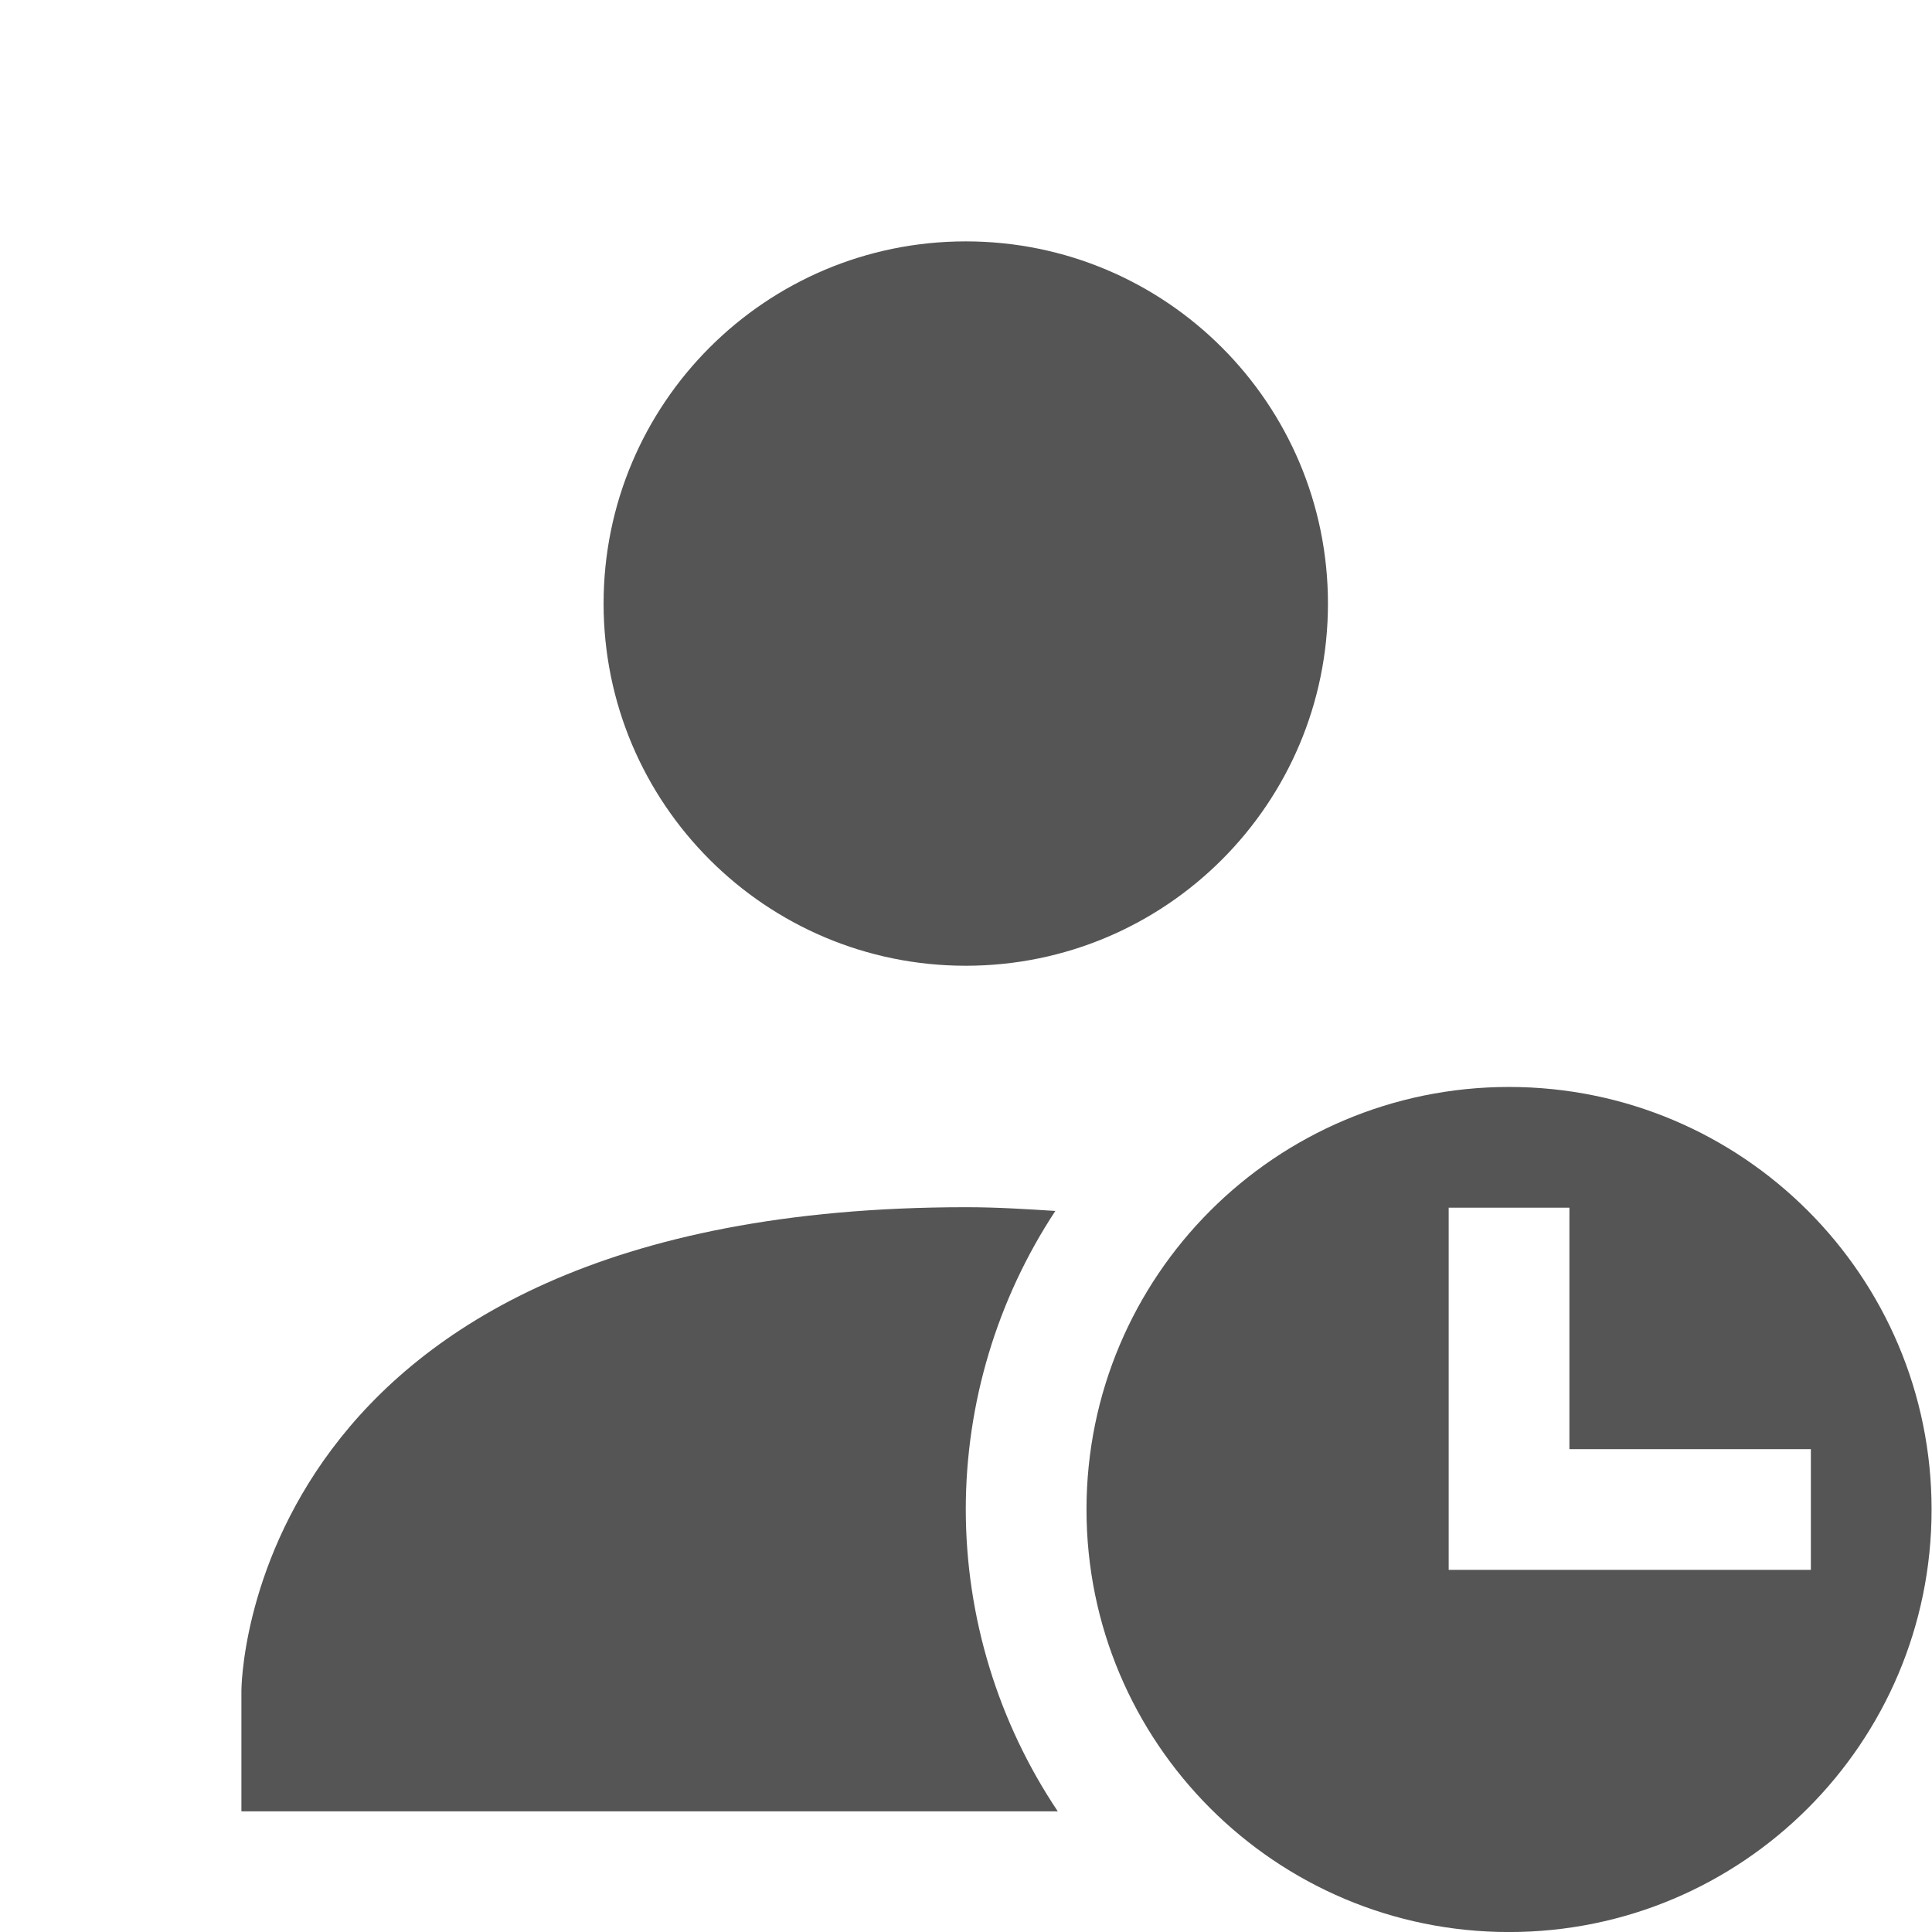
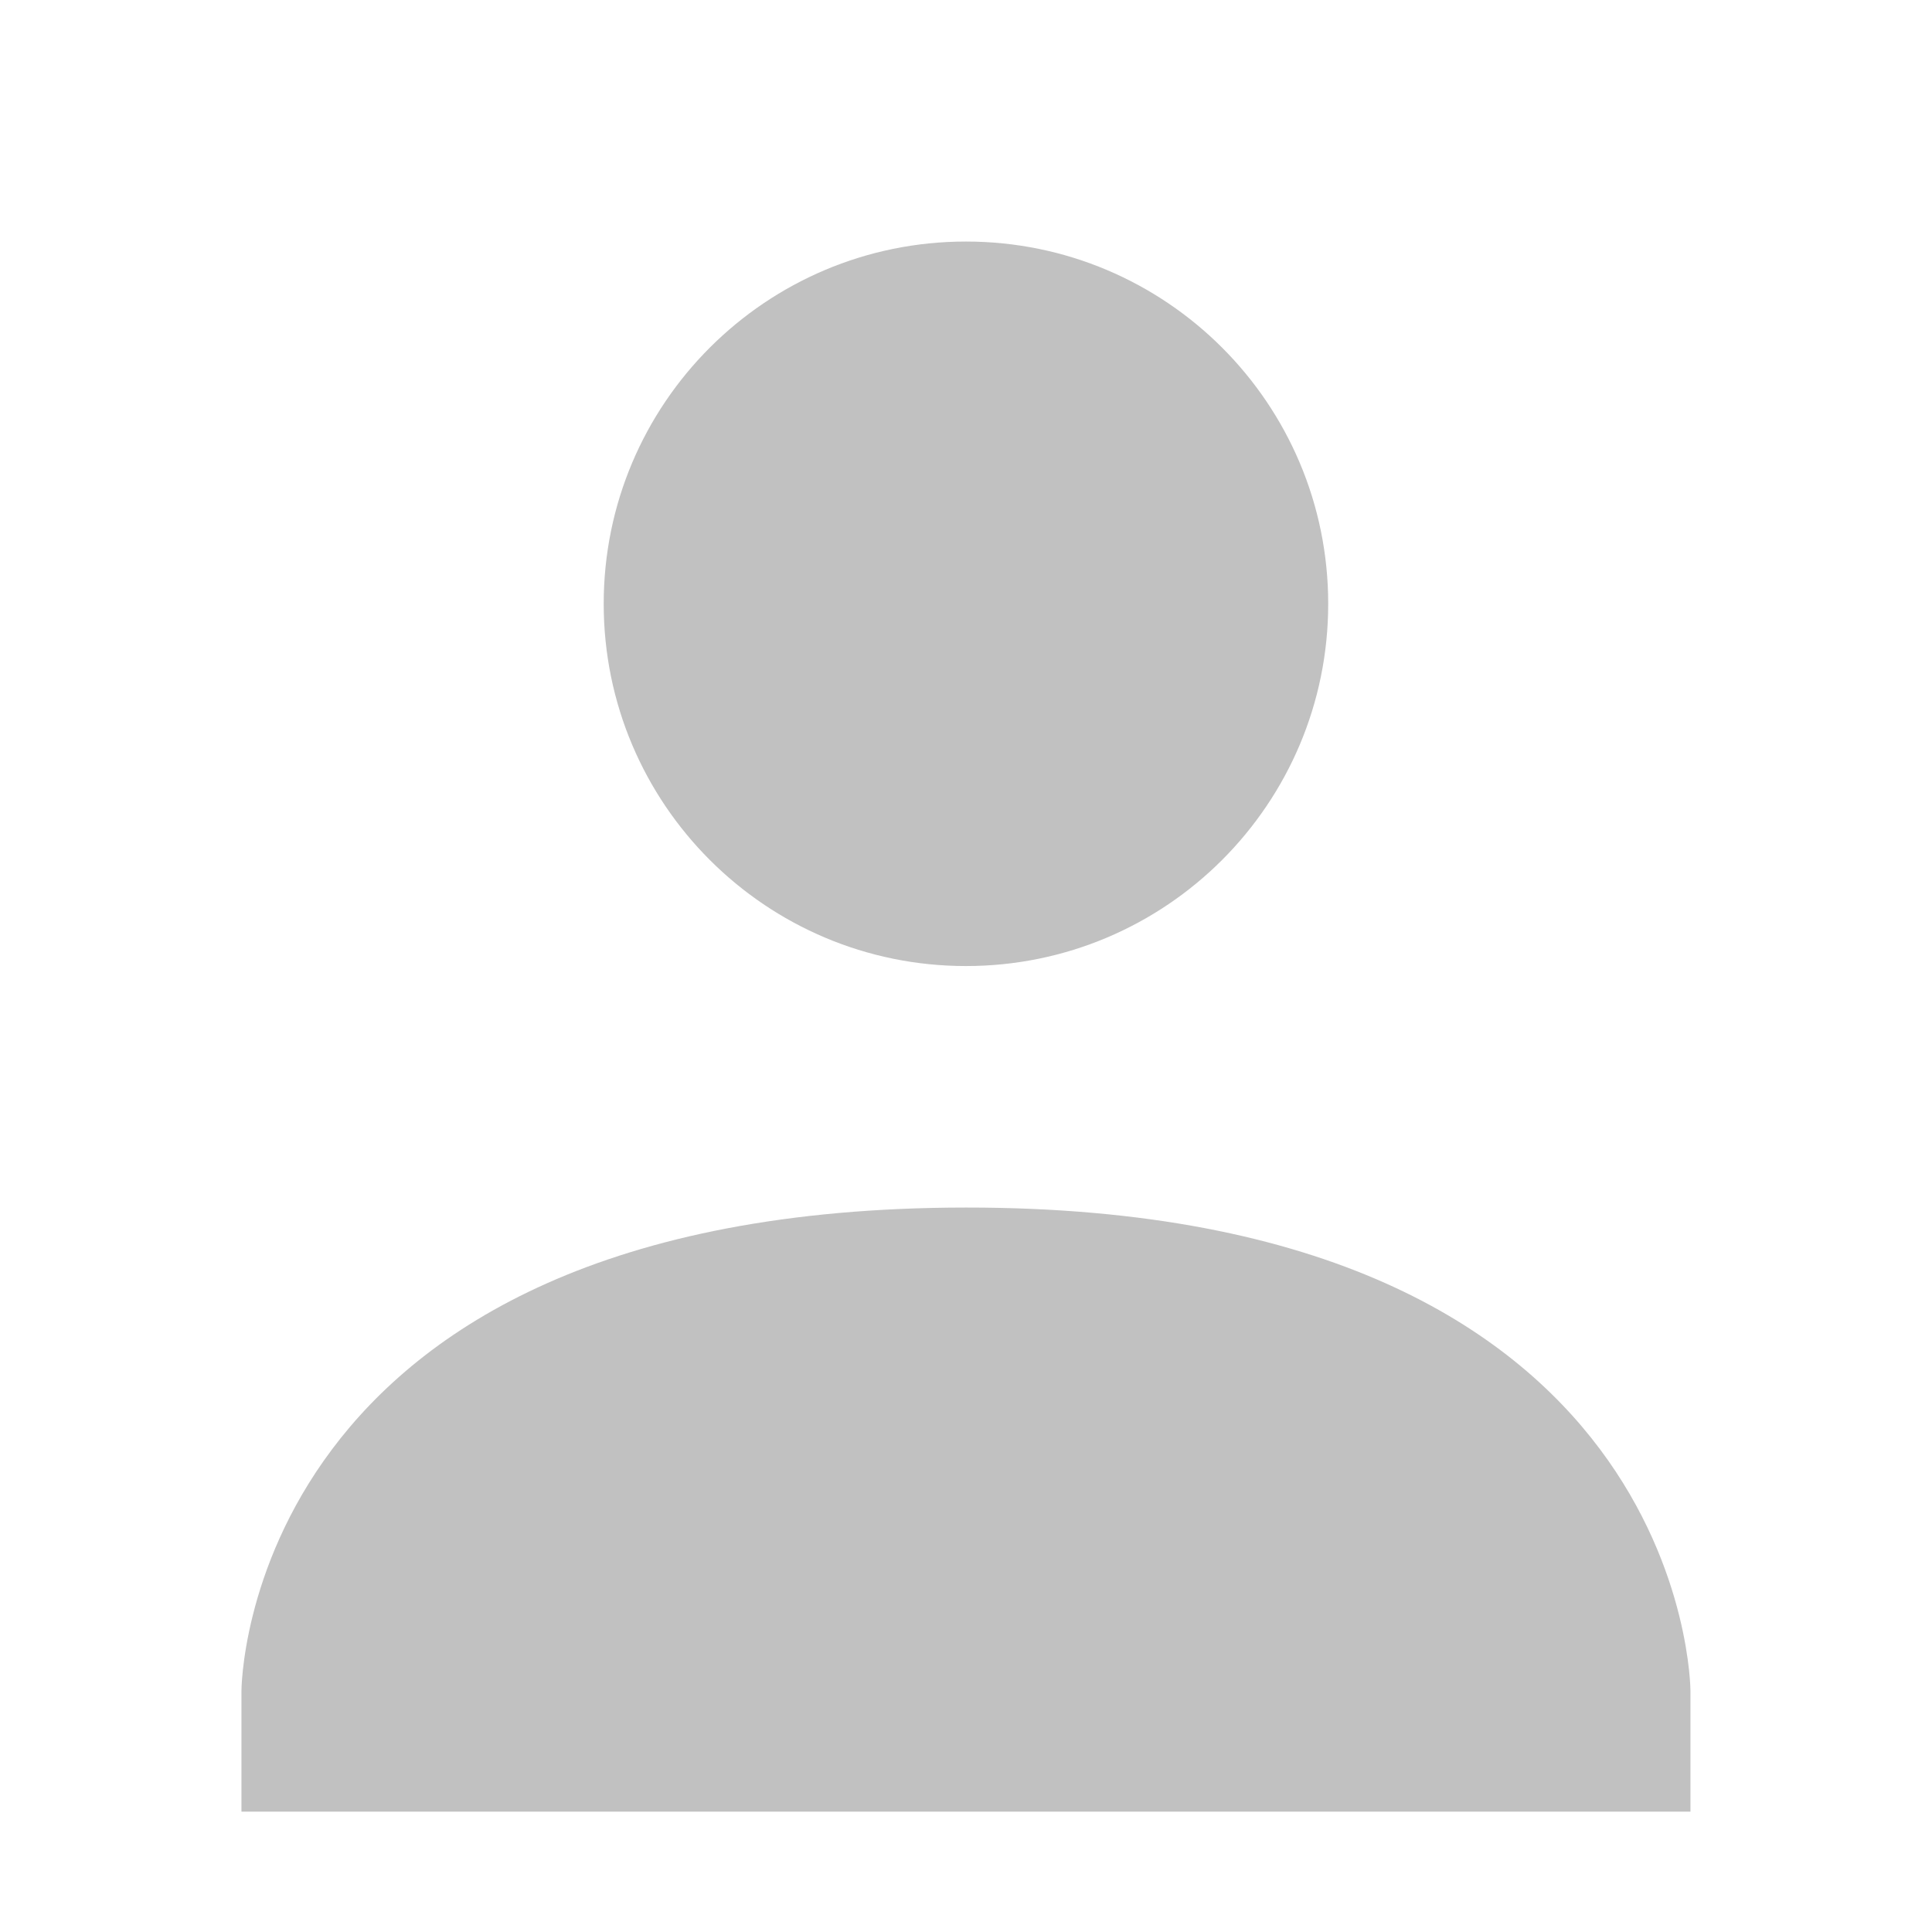
- <svg xmlns="http://www.w3.org/2000/svg" xmlns:ns1="http://www.openswatchbook.org/uri/2009/osb" height="16.003" id="svg7384" style="enable-background:new" version="1.1" width="16">
+ <svg xmlns="http://www.w3.org/2000/svg" xmlns:ns1="http://www.openswatchbook.org/uri/2009/osb" height="16" id="svg7384" style="enable-background:new" version="1.1" width="16">
  <defs id="defs7386">
    <linearGradient id="linearGradient6882" ns1:paint="solid">
      <stop id="stop6884" offset="0" style="stop-color:#555555;stop-opacity:1;" />
    </linearGradient>
    <linearGradient id="linearGradient5606" ns1:paint="solid">
      <stop id="stop5608" offset="0" style="stop-color:#000000;stop-opacity:1;" />
    </linearGradient>
    <filter id="filter7554" style="color-interpolation-filters:sRGB">
      <feBlend id="feBlend7556" in2="BackgroundImage" mode="darken" />
    </filter>
  </defs>
-   <g id="layer9" style="display:inline" transform="translate(-325.0004,275.0034)">
-     <path d="m 333,-273.004 c -1.657,0 -3,1.343 -3,3 0,1.657 1.343,3 3,3 1.657,0 3,-1.343 3,-3 0,-1.657 -1.343,-3 -3,-3 z m 0,8 c -6,0.003 -6,4.004 -6,4.004 l 0,1 6.762,0 a 4.5,4.5 0 0 1 -0.762,-2.5 4.5,4.5 0 0 1 0.742,-2.473 c -0.241,-0.015 -0.479,-0.031 -0.742,-0.031 z" id="path6391" style="color:#000000;font-style:normal;font-variant:normal;font-weight:normal;font-stretch:normal;font-size:medium;line-height:normal;font-family:Sans;-inkscape-font-specification:Sans;text-indent:0;text-align:start;text-decoration:none;text-decoration-line:none;letter-spacing:normal;word-spacing:normal;text-transform:none;direction:ltr;block-progression:tb;writing-mode:lr-tb;baseline-shift:baseline;text-anchor:start;display:inline;overflow:visible;visibility:visible;fill:#555555;fill-opacity:1;stroke:none;stroke-width:2;marker:none;enable-background:accumulate" />
-     <path d="m 337.5,-266 c -1.933,0 -3.5,1.567 -3.5,3.5 0,1.933 1.567,3.5 3.5,3.5 1.933,0 3.5,-1.567 3.5,-3.5 0,-1.933 -1.567,-3.5 -3.5,-3.5 z m -0.5,1 1,0 0,2 2,0 0,1 -3,0 z" id="path6393" style="color:#000000;clip-rule:nonzero;display:inline;overflow:visible;visibility:visible;opacity:1;isolation:auto;mix-blend-mode:normal;color-interpolation:sRGB;color-interpolation-filters:linearRGB;solid-color:#000000;solid-opacity:1;fill:#555555;fill-opacity:1;fill-rule:evenodd;stroke:none;stroke-width:1;stroke-linecap:butt;stroke-linejoin:miter;stroke-miterlimit:4;stroke-dasharray:none;stroke-dashoffset:0;stroke-opacity:1;color-rendering:auto;image-rendering:auto;shape-rendering:auto;text-rendering:auto;enable-background:accumulate" />
+   <g id="layer9" style="display:inline" transform="translate(-385.0004,435.0034)">
+     <path d="m 393,-433.003 c 1.657,0 3,1.343 3,3 0,1.657 -1.343,3 -3,3 -1.657,0 -3,-1.343 -3,-3 0,-1.657 1.343,-3 3,-3 z m 0,8 c 6,-0.003 6,4.003 6,4.003 l 0,1 -12,0 0,-1 c 0,0 0,-4 6,-4.003 z" id="path6357" style="color:#000000;font-style:normal;font-variant:normal;font-weight:normal;font-stretch:normal;font-size:medium;line-height:normal;font-family:Sans;-inkscape-font-specification:Sans;text-indent:0;text-align:start;text-decoration:none;text-decoration-line:none;letter-spacing:normal;word-spacing:normal;text-transform:none;direction:ltr;block-progression:tb;writing-mode:lr-tb;baseline-shift:baseline;text-anchor:start;display:inline;overflow:visible;visibility:visible;opacity:0.35;fill:#4d4d4d;fill-opacity:1;stroke:none;stroke-width:2;marker:none;enable-background:accumulate" />
  </g>
-   <g id="layer10" style="display:inline;filter:url(#filter7554)" transform="translate(-325.0004,275.0034)" />
-   <g id="layer1" style="display:inline" transform="translate(-84.00023,-341.9966)" />
-   <g id="layer14" style="display:inline" transform="translate(-325.0004,275.0034)" />
-   <g id="layer15" style="display:inline" transform="translate(-325.0004,275.0034)" />
-   <g id="g71291" style="display:inline" transform="translate(-325.0004,275.0034)" />
-   <g id="layer2" style="display:inline" transform="translate(-84.00023,-191.9966)" />
-   <g id="layer12" style="display:inline" transform="translate(-325.0004,275.0034)" />
+   <g id="layer10" style="display:inline;filter:url(#filter7554)" transform="translate(-385.0004,435.0034)" />
+   <g id="layer1" style="display:inline" transform="translate(-144.0002,-181.9966)" />
+   <g id="layer14" style="display:inline" transform="translate(-385.0004,435.0034)" />
+   <g id="layer15" style="display:inline" transform="translate(-385.0004,435.0034)" />
+   <g id="g71291" style="display:inline" transform="translate(-385.0004,435.0034)" />
+   <g id="layer2" style="display:inline" transform="translate(-144.0002,-31.99664)" />
+   <g id="layer12" style="display:inline" transform="translate(-385.0004,435.0034)" />
</svg>
